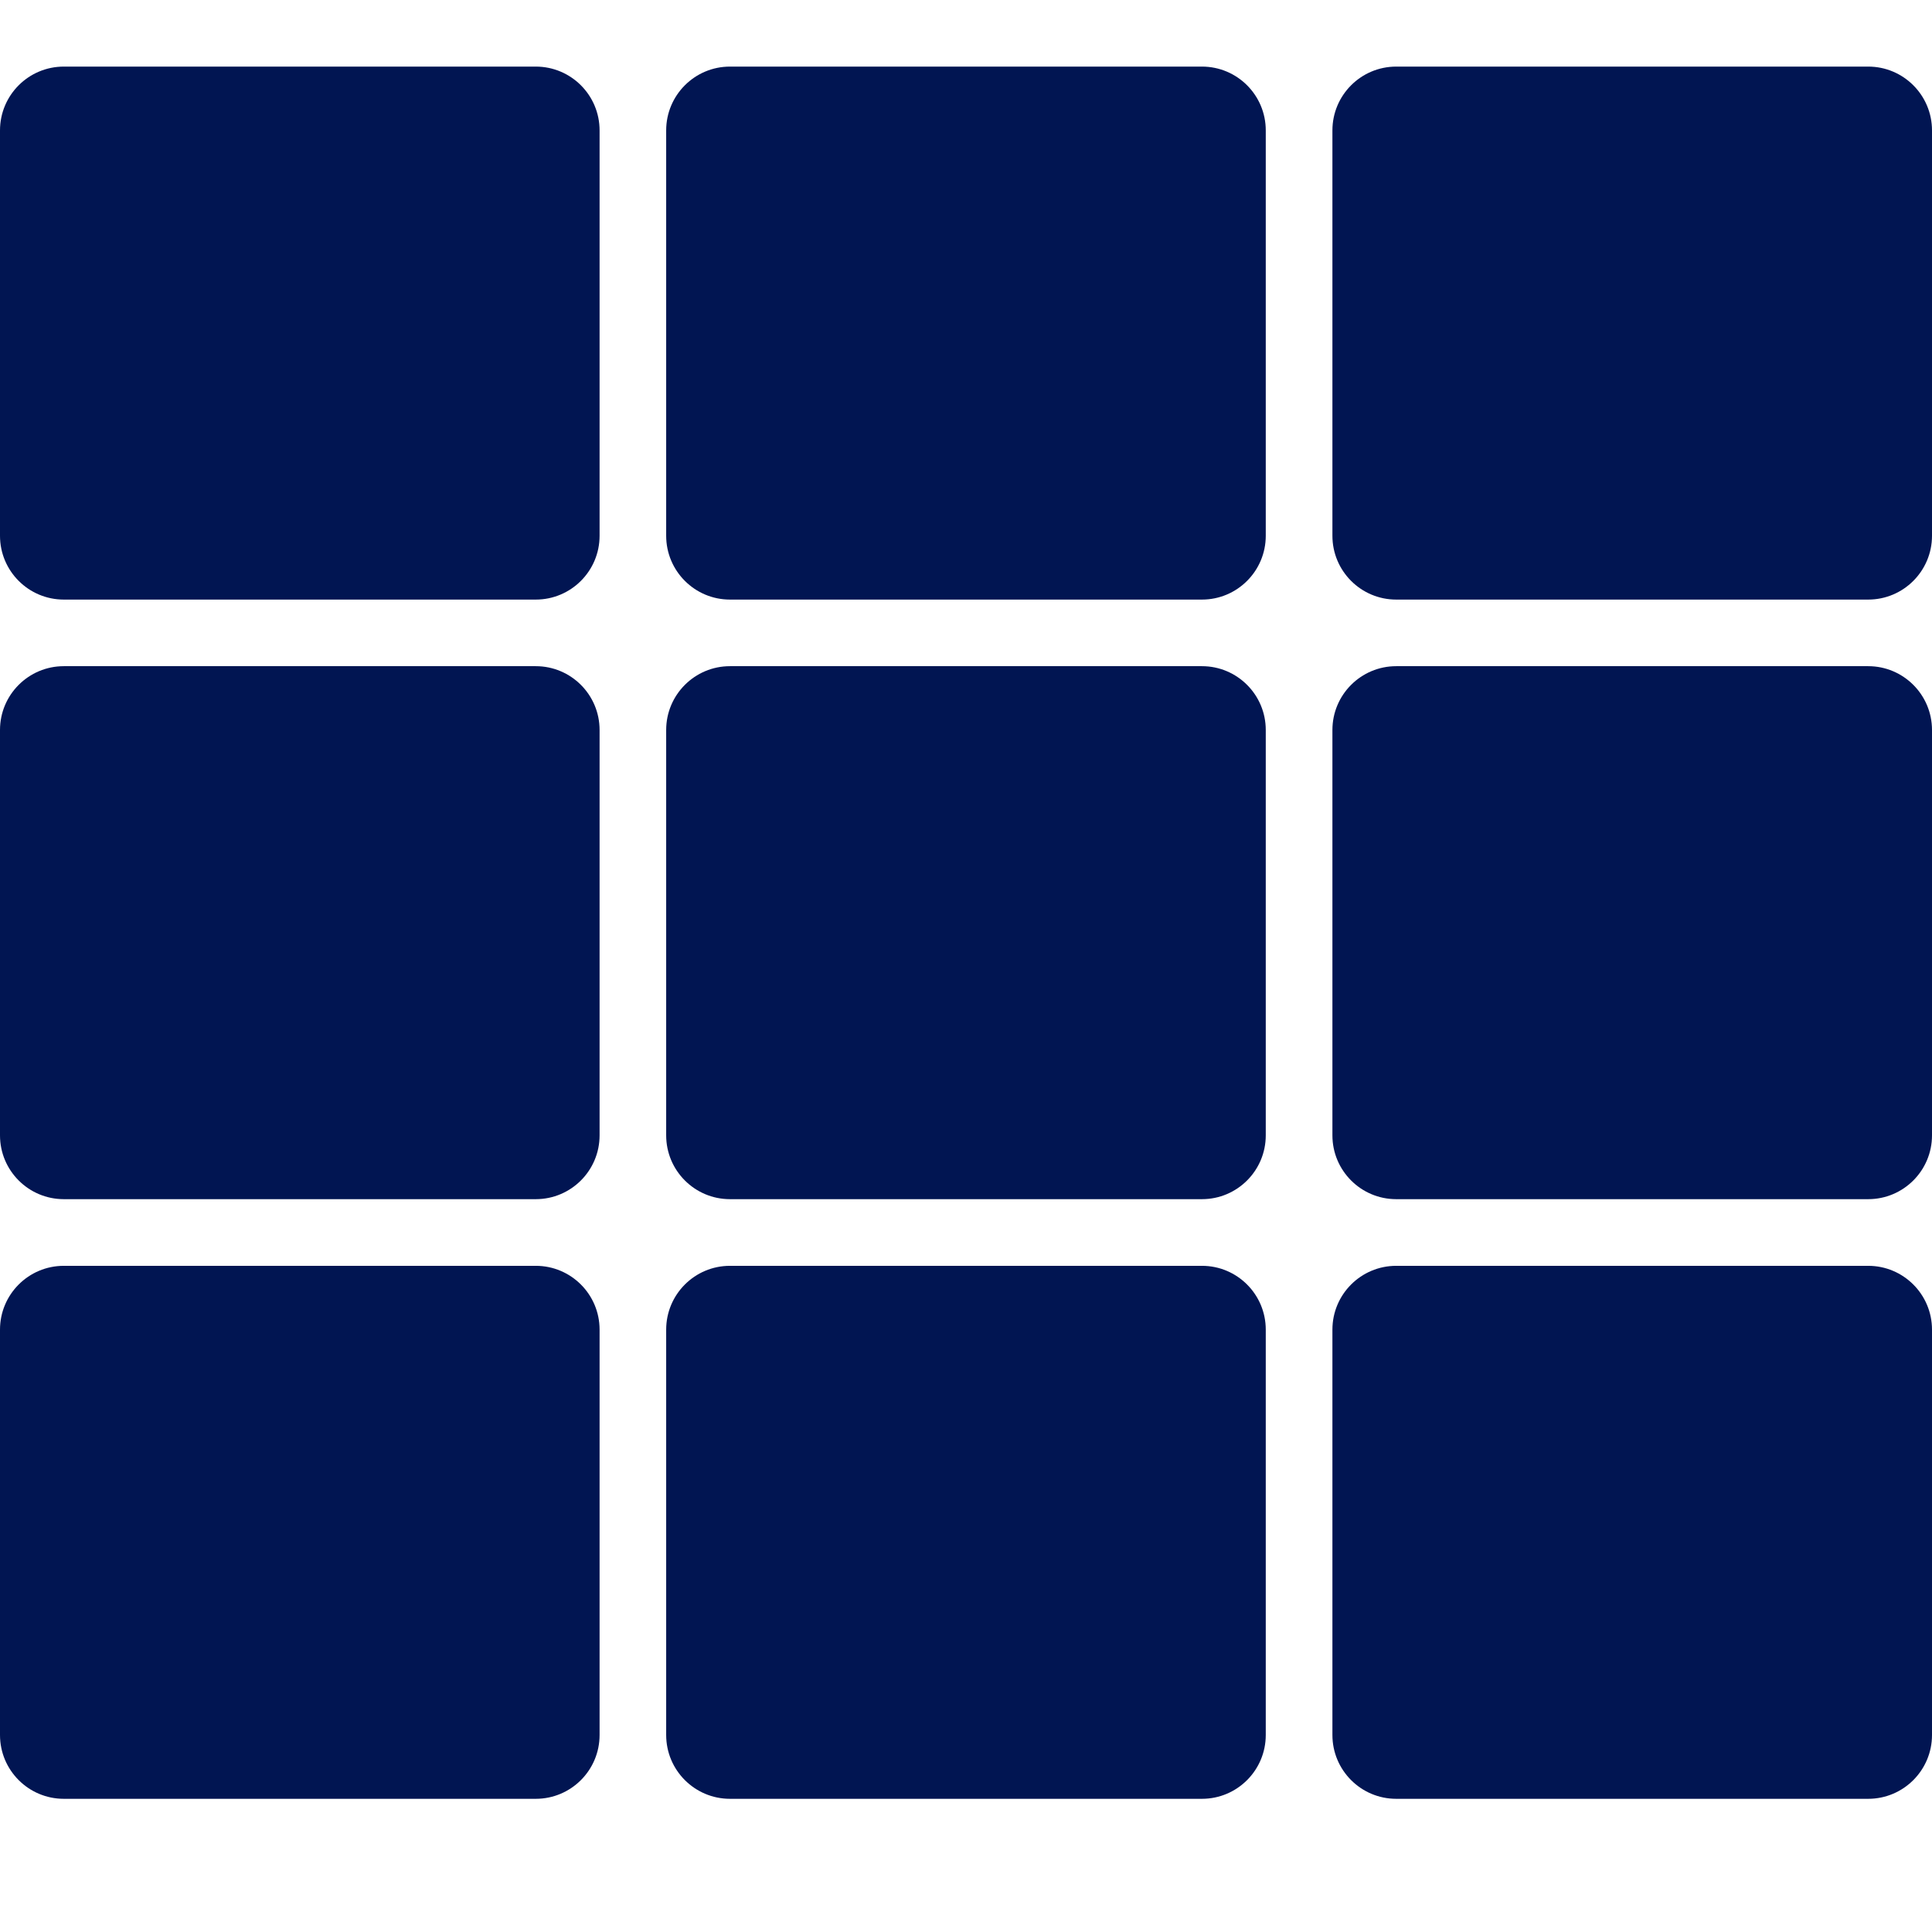
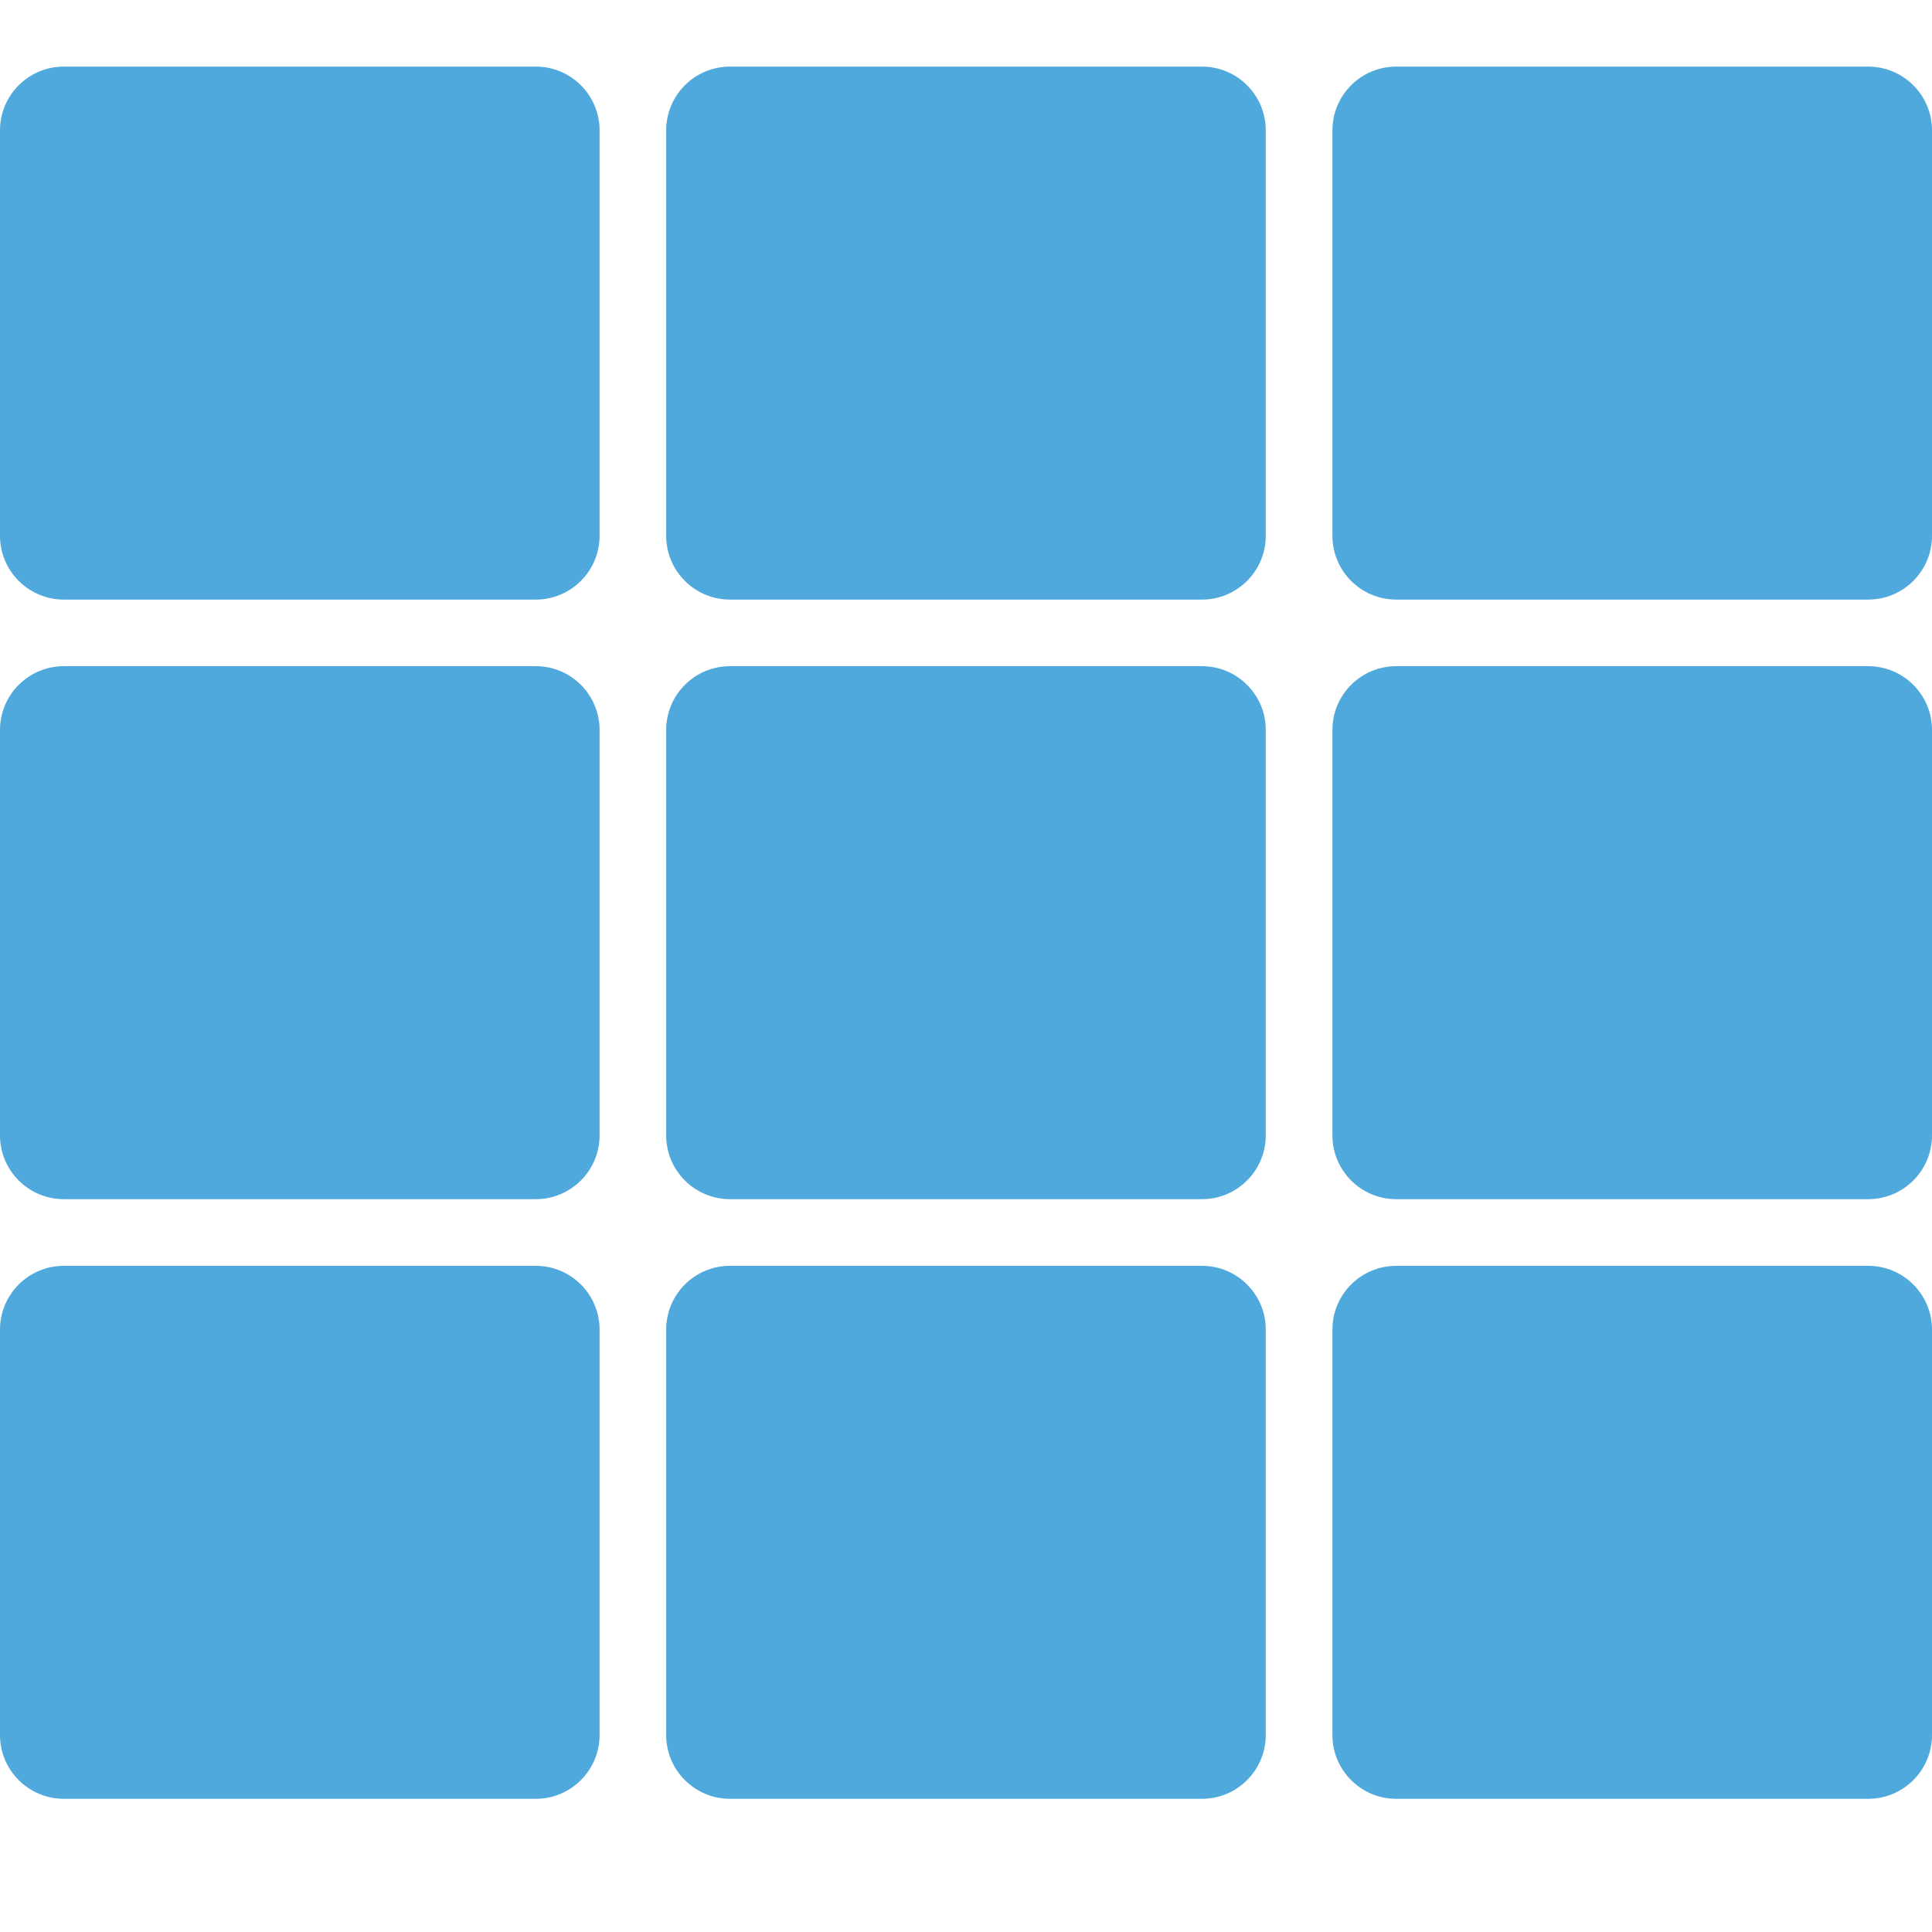
<svg xmlns="http://www.w3.org/2000/svg" id="katman_1" data-name="katman 1" viewBox="0 0 32 32">
  <defs>
-     <style type="text/css">.cls-1{fill:#011552;}</style>
+     <style type="text/css">.cls-1{fill:#4FA9DC;}</style>
  </defs>
  <rect class="cls-1" y="1.103" width="9.931" height="8.828" rx="1.057" />
  <rect class="cls-1" x="11.034" y="1.103" width="9.931" height="8.828" rx="1.057" />
  <rect class="cls-1" x="22.069" y="1.103" width="9.931" height="8.828" rx="1.057" />
  <rect class="cls-1" y="11.034" width="9.931" height="8.828" rx="1.057" />
  <rect class="cls-1" x="11.034" y="11.034" width="9.931" height="8.828" rx="1.057" />
  <rect class="cls-1" x="22.069" y="11.034" width="9.931" height="8.828" rx="1.057" />
  <rect class="cls-1" y="20.966" width="9.931" height="8.828" rx="1.057" />
  <rect class="cls-1" x="11.034" y="20.966" width="9.931" height="8.828" rx="1.057" />
  <rect class="cls-1" x="22.069" y="20.966" width="9.931" height="8.828" rx="1.057" />
</svg>
